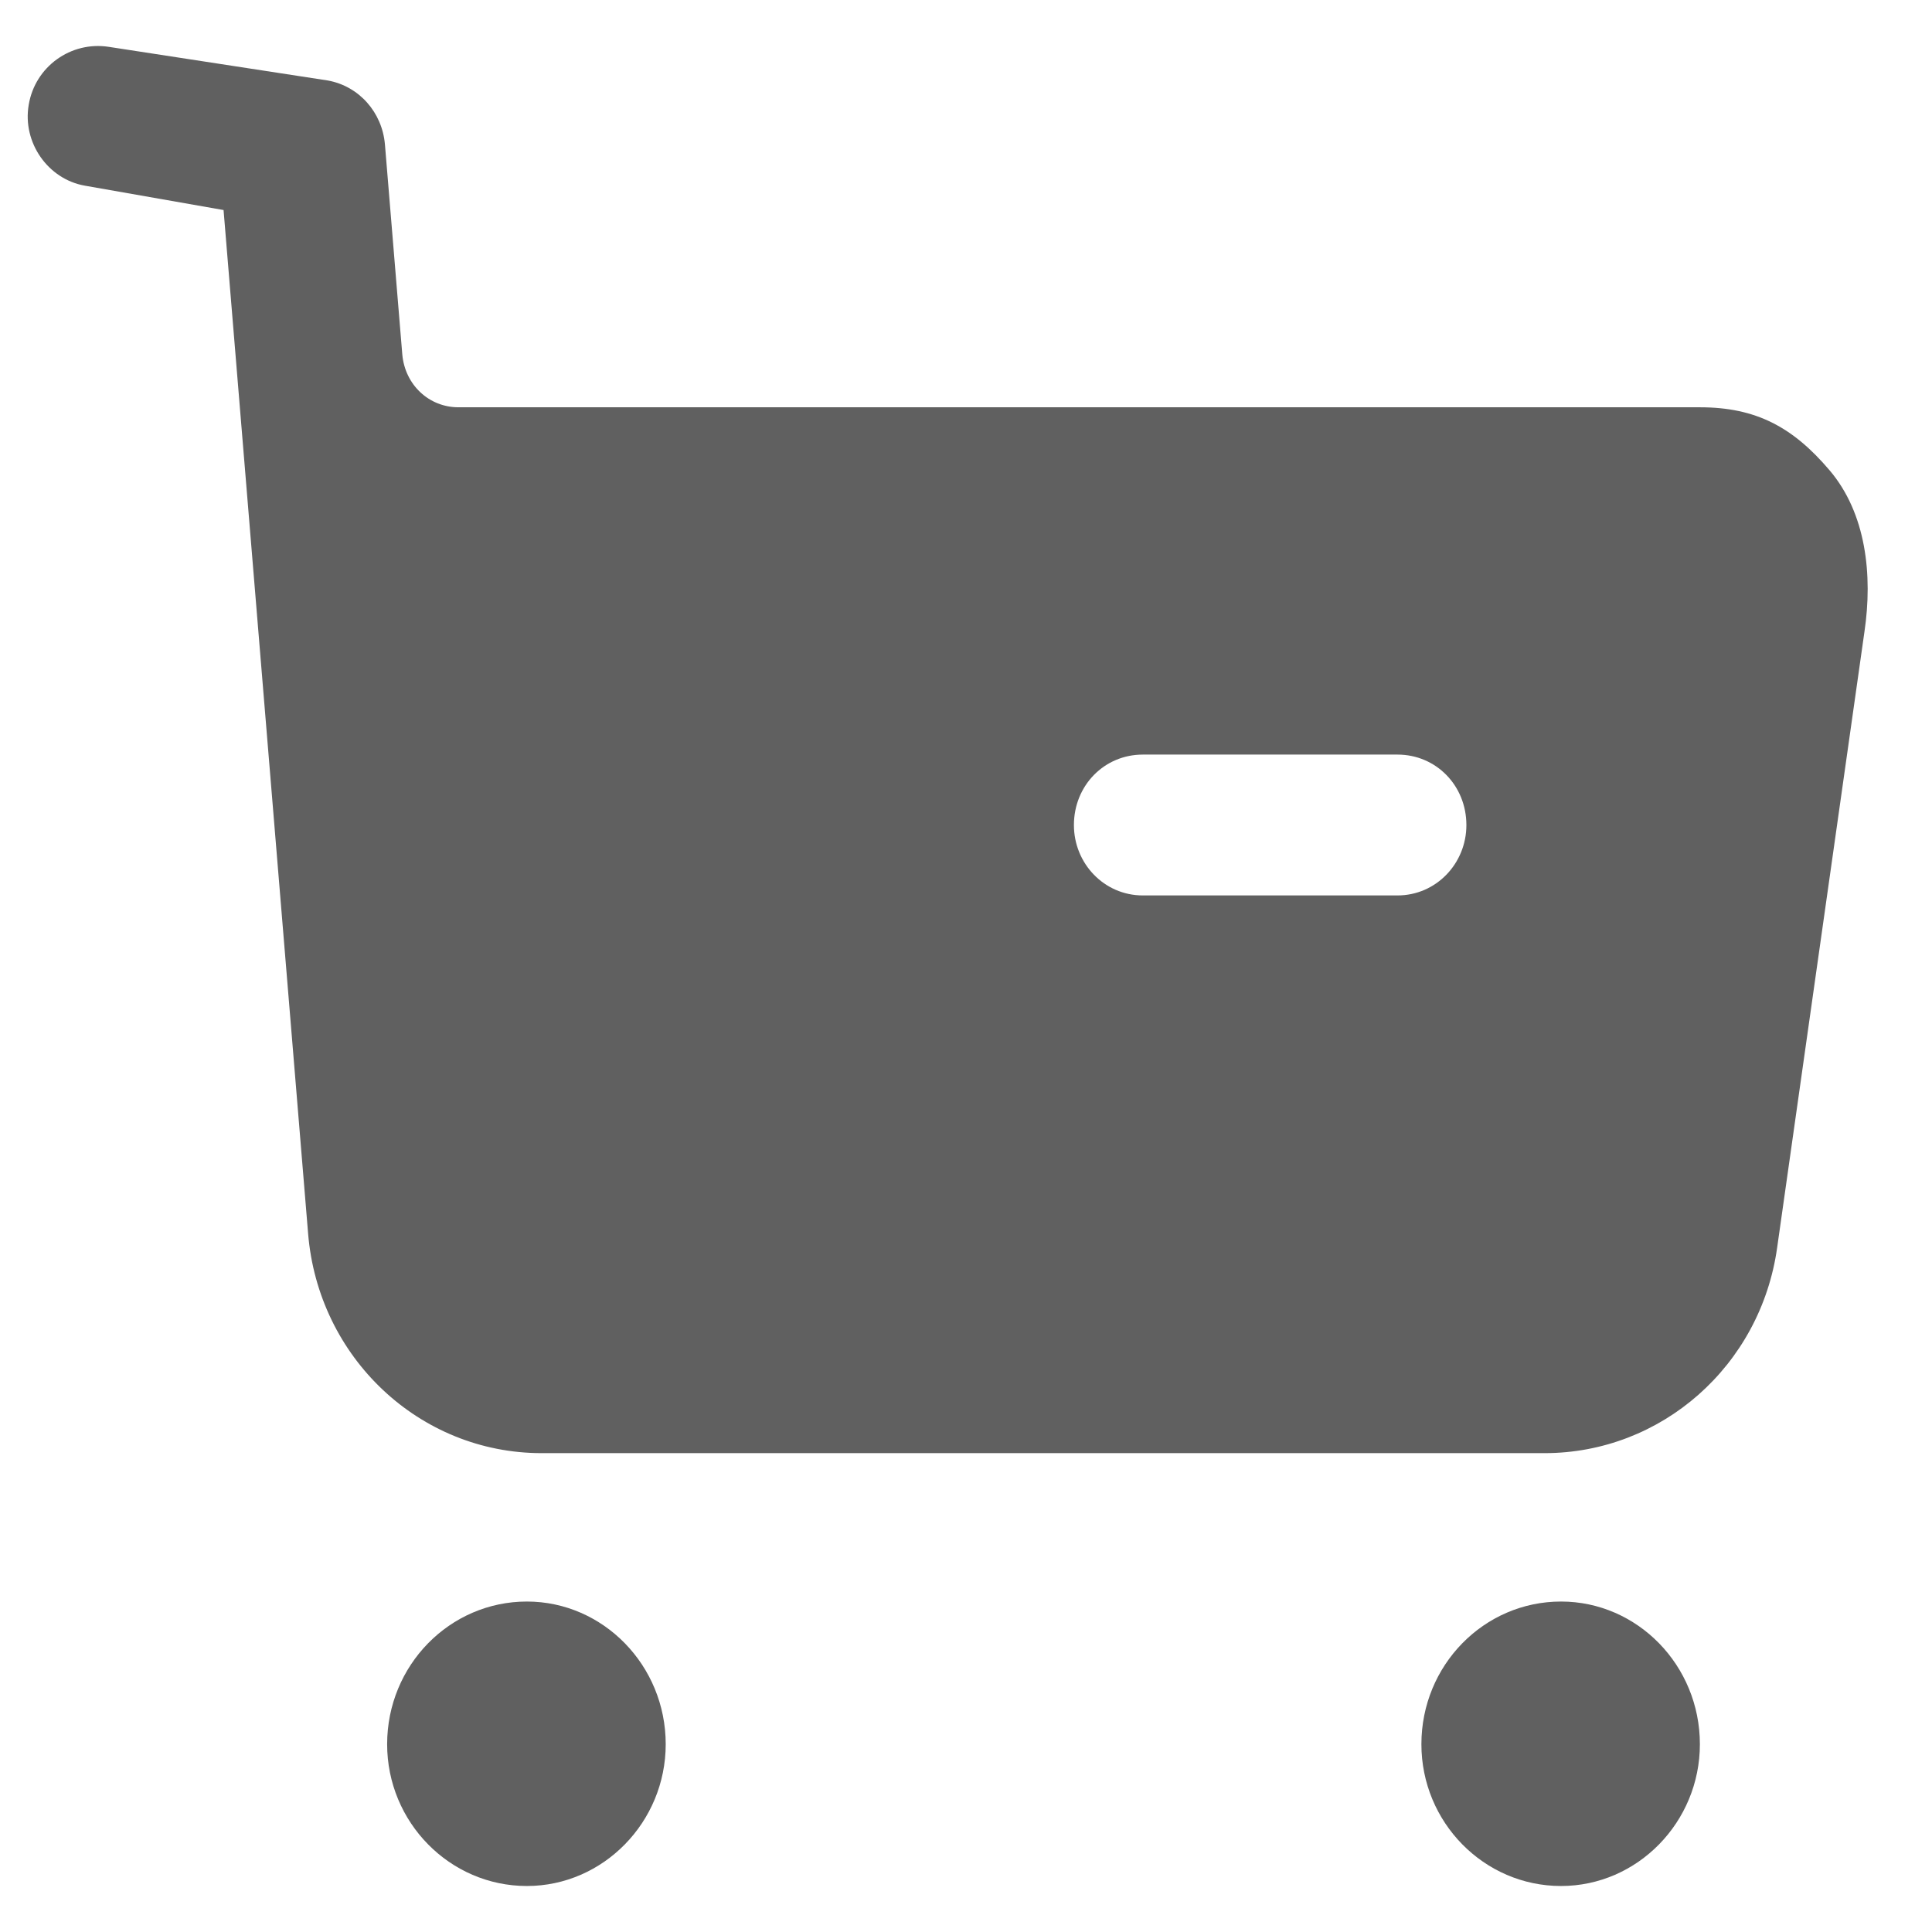
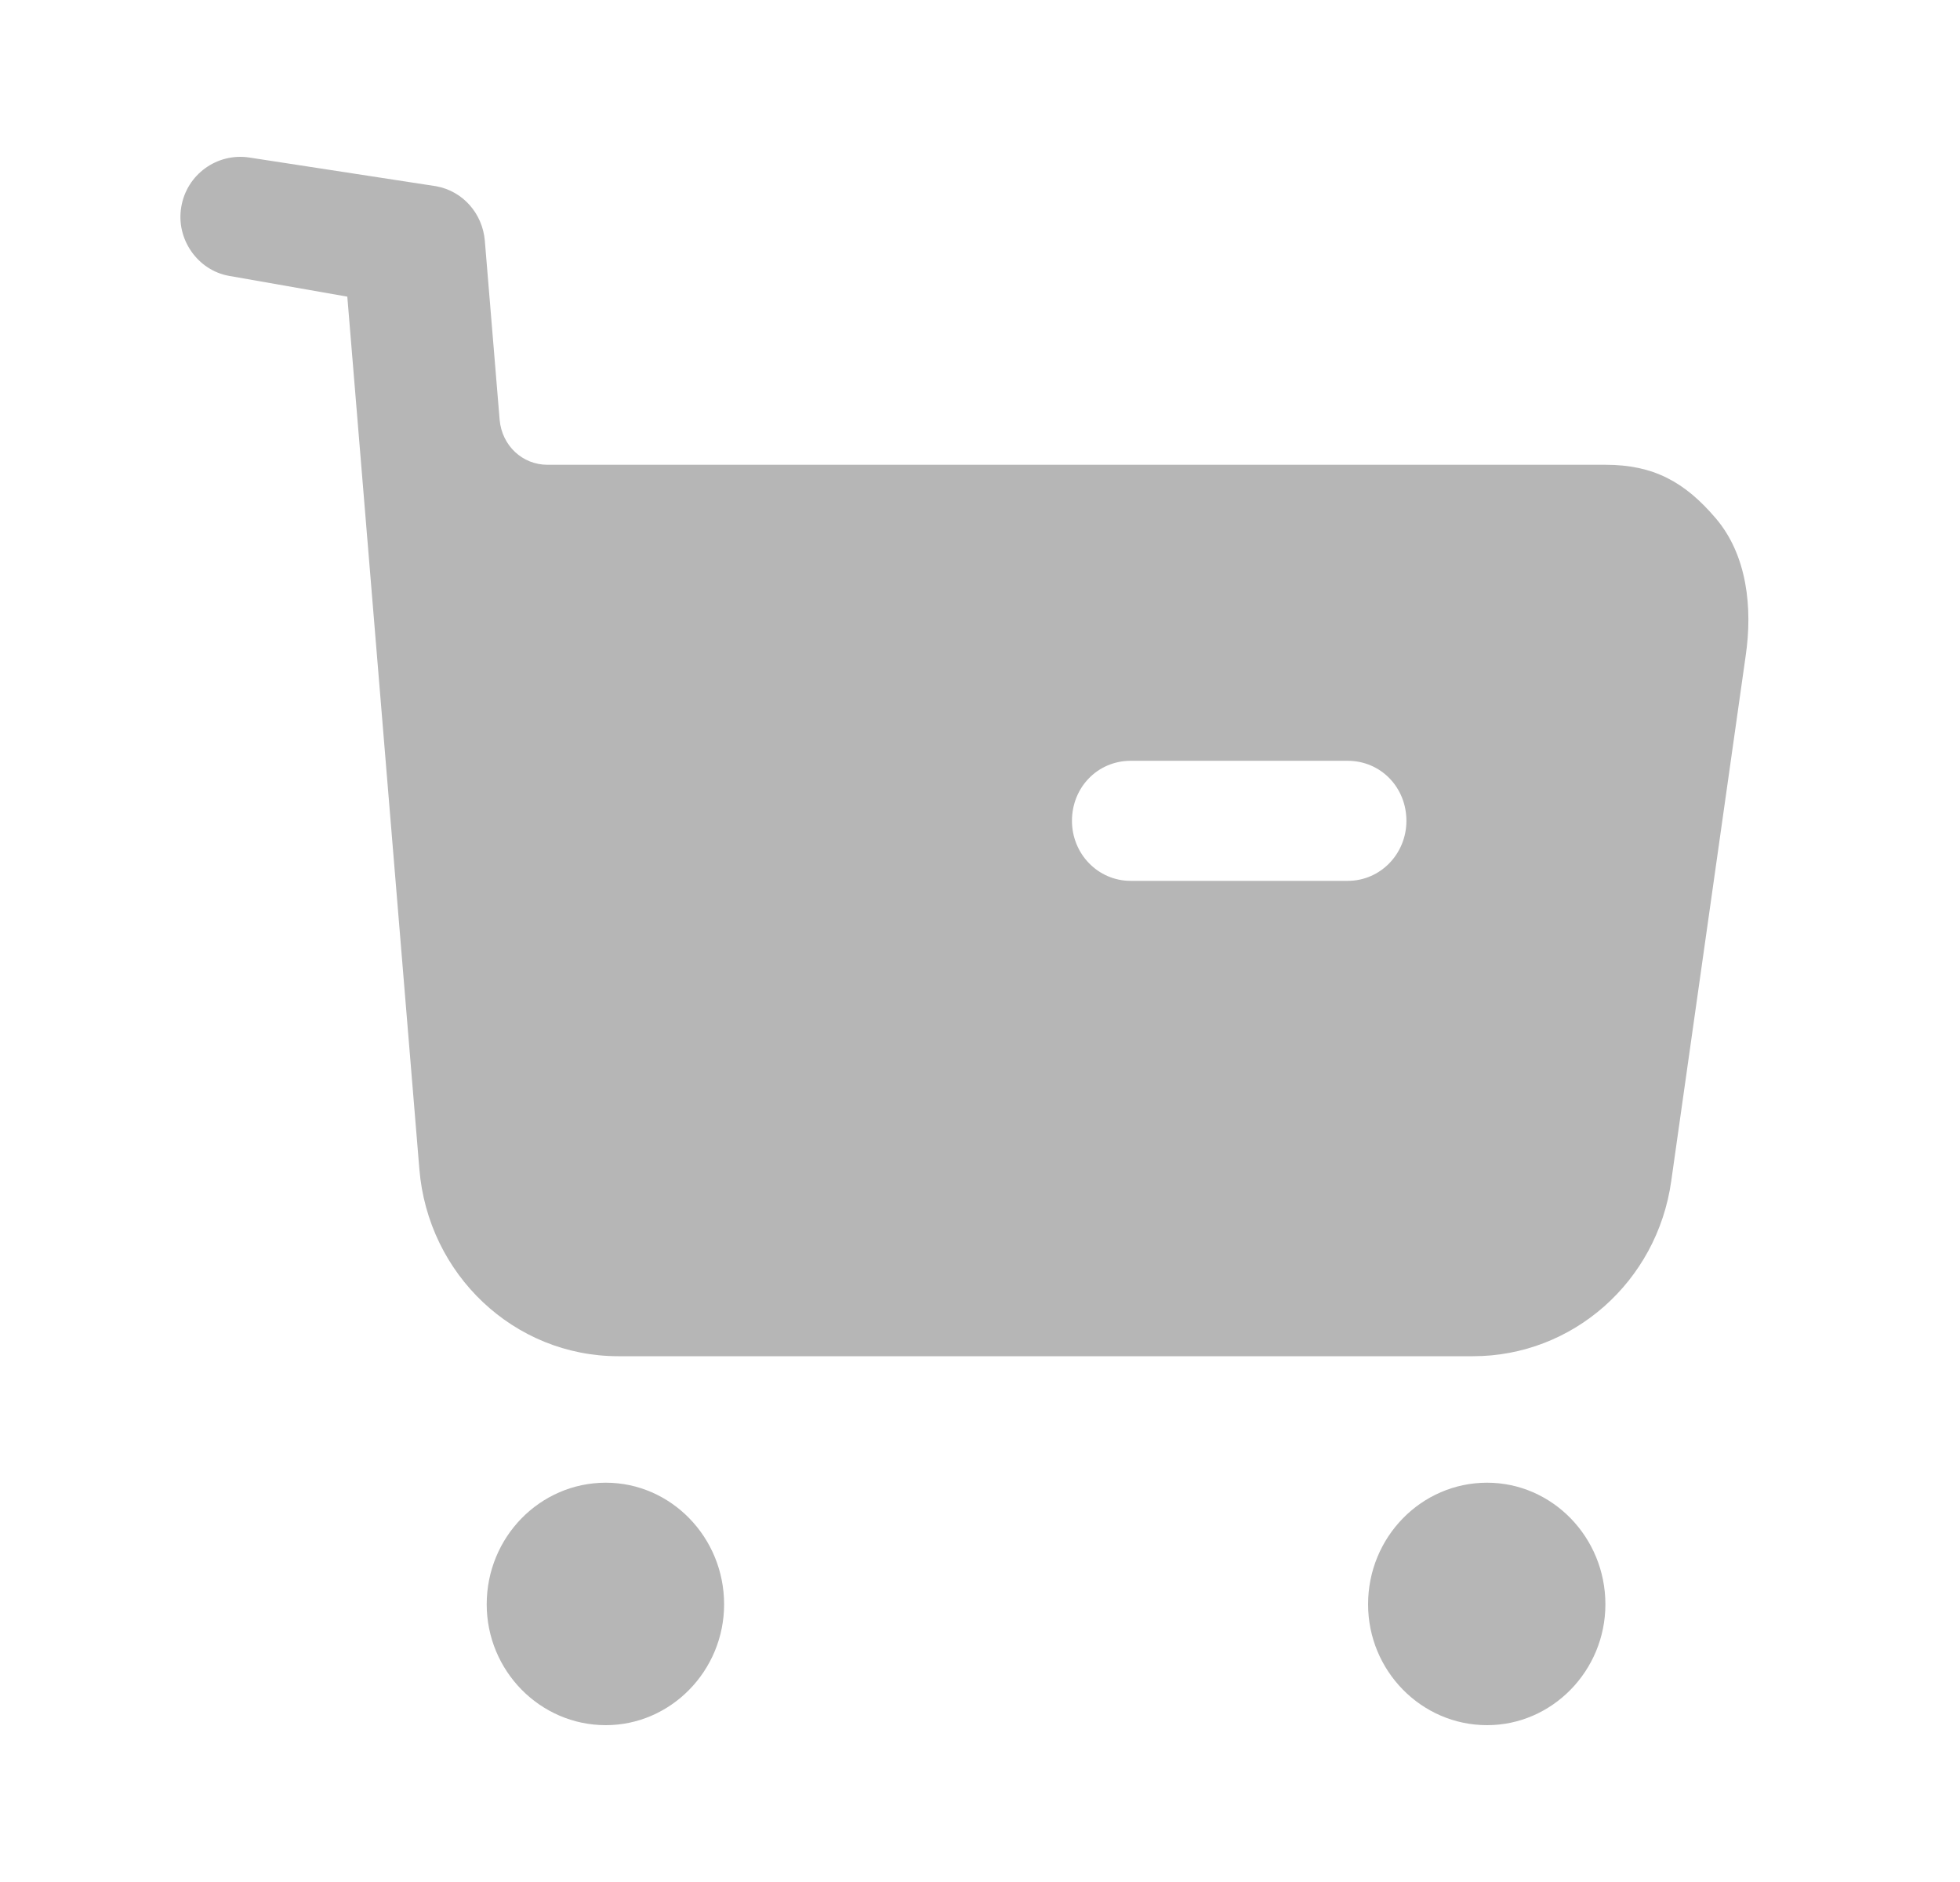
- <svg xmlns="http://www.w3.org/2000/svg" width="20" height="20" viewBox="0 0 21 20" fill="none">
-   <path fill-rule="evenodd" clip-rule="evenodd" d="M12.422 9.233H15.19C15.61 9.233 15.939 8.886 15.939 8.468C15.939 8.039 15.61 7.702 15.19 7.702H12.422C12.002 7.702 11.673 8.039 11.673 8.468C11.673 8.886 12.002 9.233 12.422 9.233ZM18.477 3.927C19.087 3.927 19.487 4.142 19.886 4.611C20.286 5.081 20.356 5.754 20.266 6.365L19.317 13.06C19.137 14.347 18.058 15.295 16.789 15.295H5.887C4.558 15.295 3.459 14.255 3.349 12.908L2.43 1.783L0.921 1.518C0.521 1.447 0.242 1.049 0.312 0.64C0.381 0.223 0.771 -0.054 1.181 0.009L3.564 0.375C3.904 0.437 4.154 0.722 4.184 1.069L4.373 3.355C4.403 3.683 4.663 3.927 4.983 3.927H18.477ZM5.727 16.908C4.888 16.908 4.208 17.602 4.208 18.459C4.208 19.306 4.888 20 5.727 20C6.556 20 7.236 19.306 7.236 18.459C7.236 17.602 6.556 16.908 5.727 16.908ZM16.968 16.908C16.129 16.908 15.45 17.602 15.45 18.459C15.45 19.306 16.129 20 16.968 20C17.798 20 18.477 19.306 18.477 18.459C18.477 17.602 17.798 16.908 16.968 16.908Z" fill="#606060" />
+ <svg xmlns="http://www.w3.org/2000/svg" width="25" height="24" viewBox="0 0 25 24" fill="none">
+   <path fill-rule="evenodd" clip-rule="evenodd" d="M14.422 11.233H17.19C17.61 11.233 17.939 10.886 17.939 10.468C17.939 10.039 17.61 9.702 17.19 9.702H14.422C14.002 9.702 13.673 10.039 13.673 10.468C13.673 10.886 14.002 11.233 14.422 11.233ZM20.477 5.927C21.087 5.927 21.487 6.142 21.886 6.611C22.286 7.081 22.356 7.754 22.266 8.365L21.317 15.06C21.137 16.347 20.058 17.295 18.789 17.295H7.887C6.558 17.295 5.459 16.255 5.349 14.908L4.43 3.783L2.921 3.518C2.521 3.447 2.242 3.049 2.312 2.64C2.381 2.223 2.771 1.946 3.181 2.009L5.564 2.375C5.904 2.437 6.154 2.722 6.184 3.069L6.373 5.355C6.403 5.683 6.663 5.927 6.983 5.927H20.477ZM7.727 18.908C6.888 18.908 6.208 19.602 6.208 20.459C6.208 21.306 6.888 22 7.727 22C8.556 22 9.236 21.306 9.236 20.459C9.236 19.602 8.556 18.908 7.727 18.908ZM18.968 18.908C18.129 18.908 17.45 19.602 17.45 20.459C17.45 21.306 18.129 22 18.968 22C19.798 22 20.477 21.306 20.477 20.459C20.477 19.602 19.798 18.908 18.968 18.908Z" fill="#B6B6B6" />
</svg>
